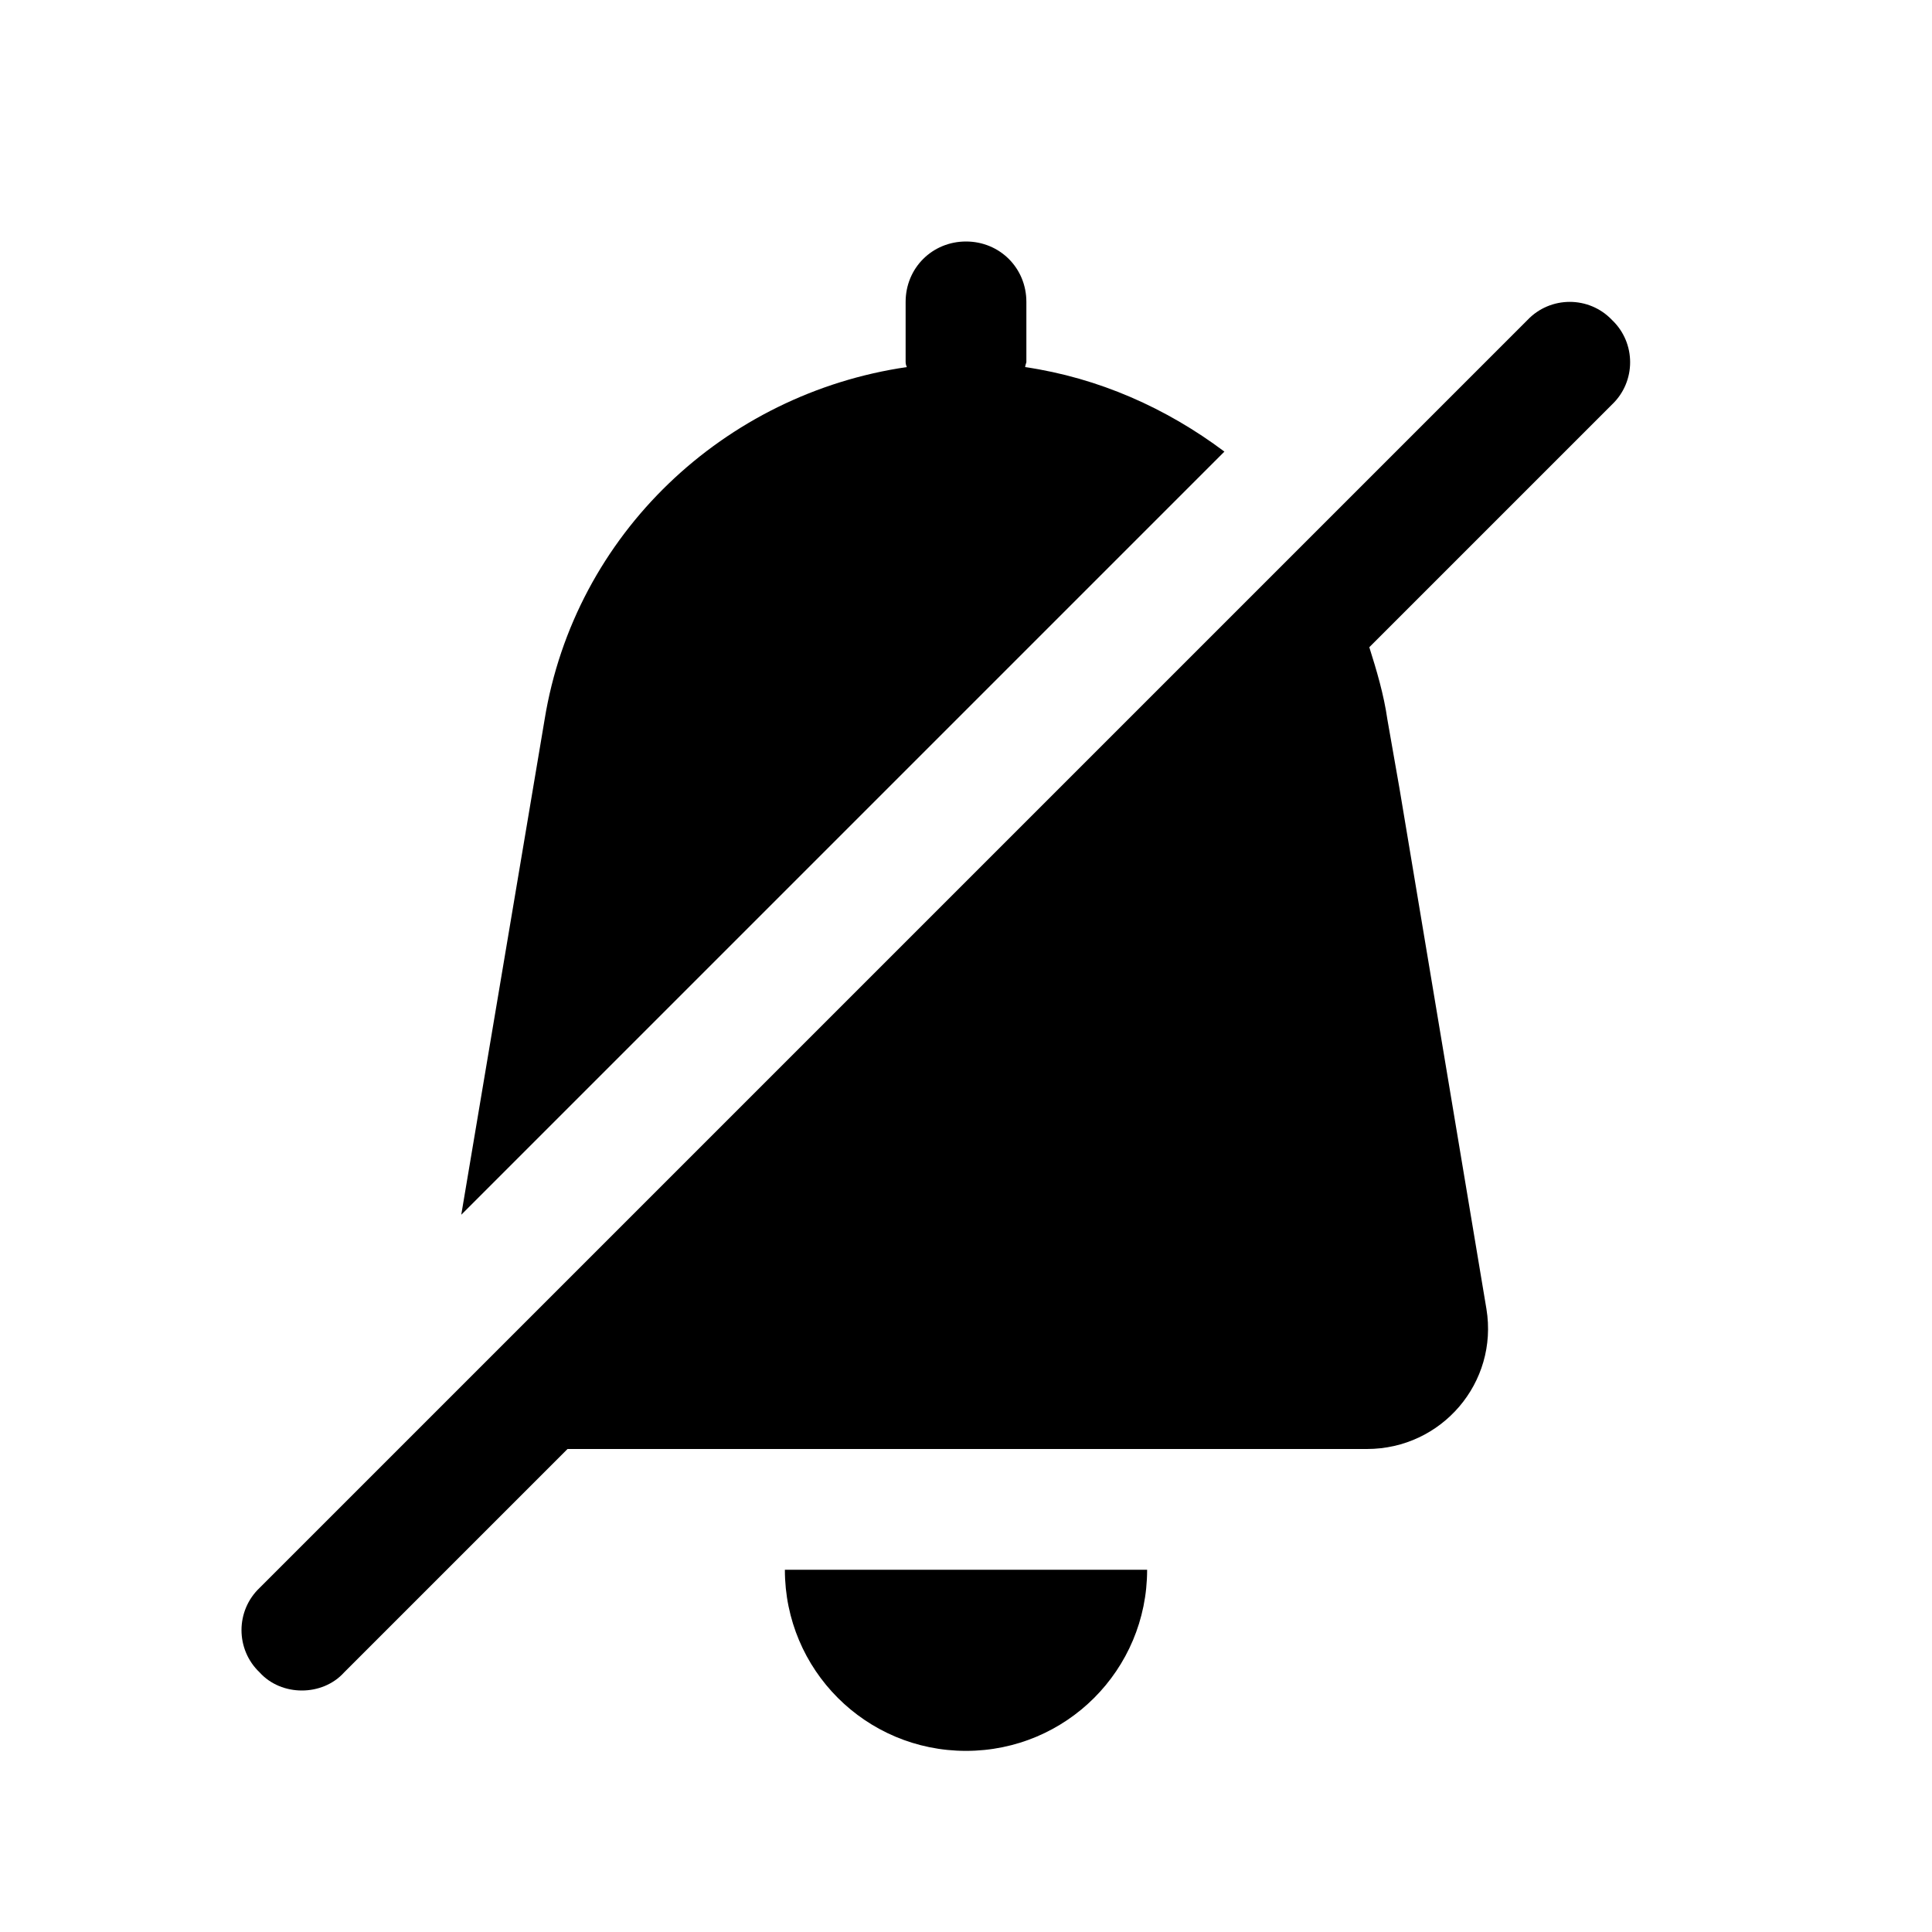
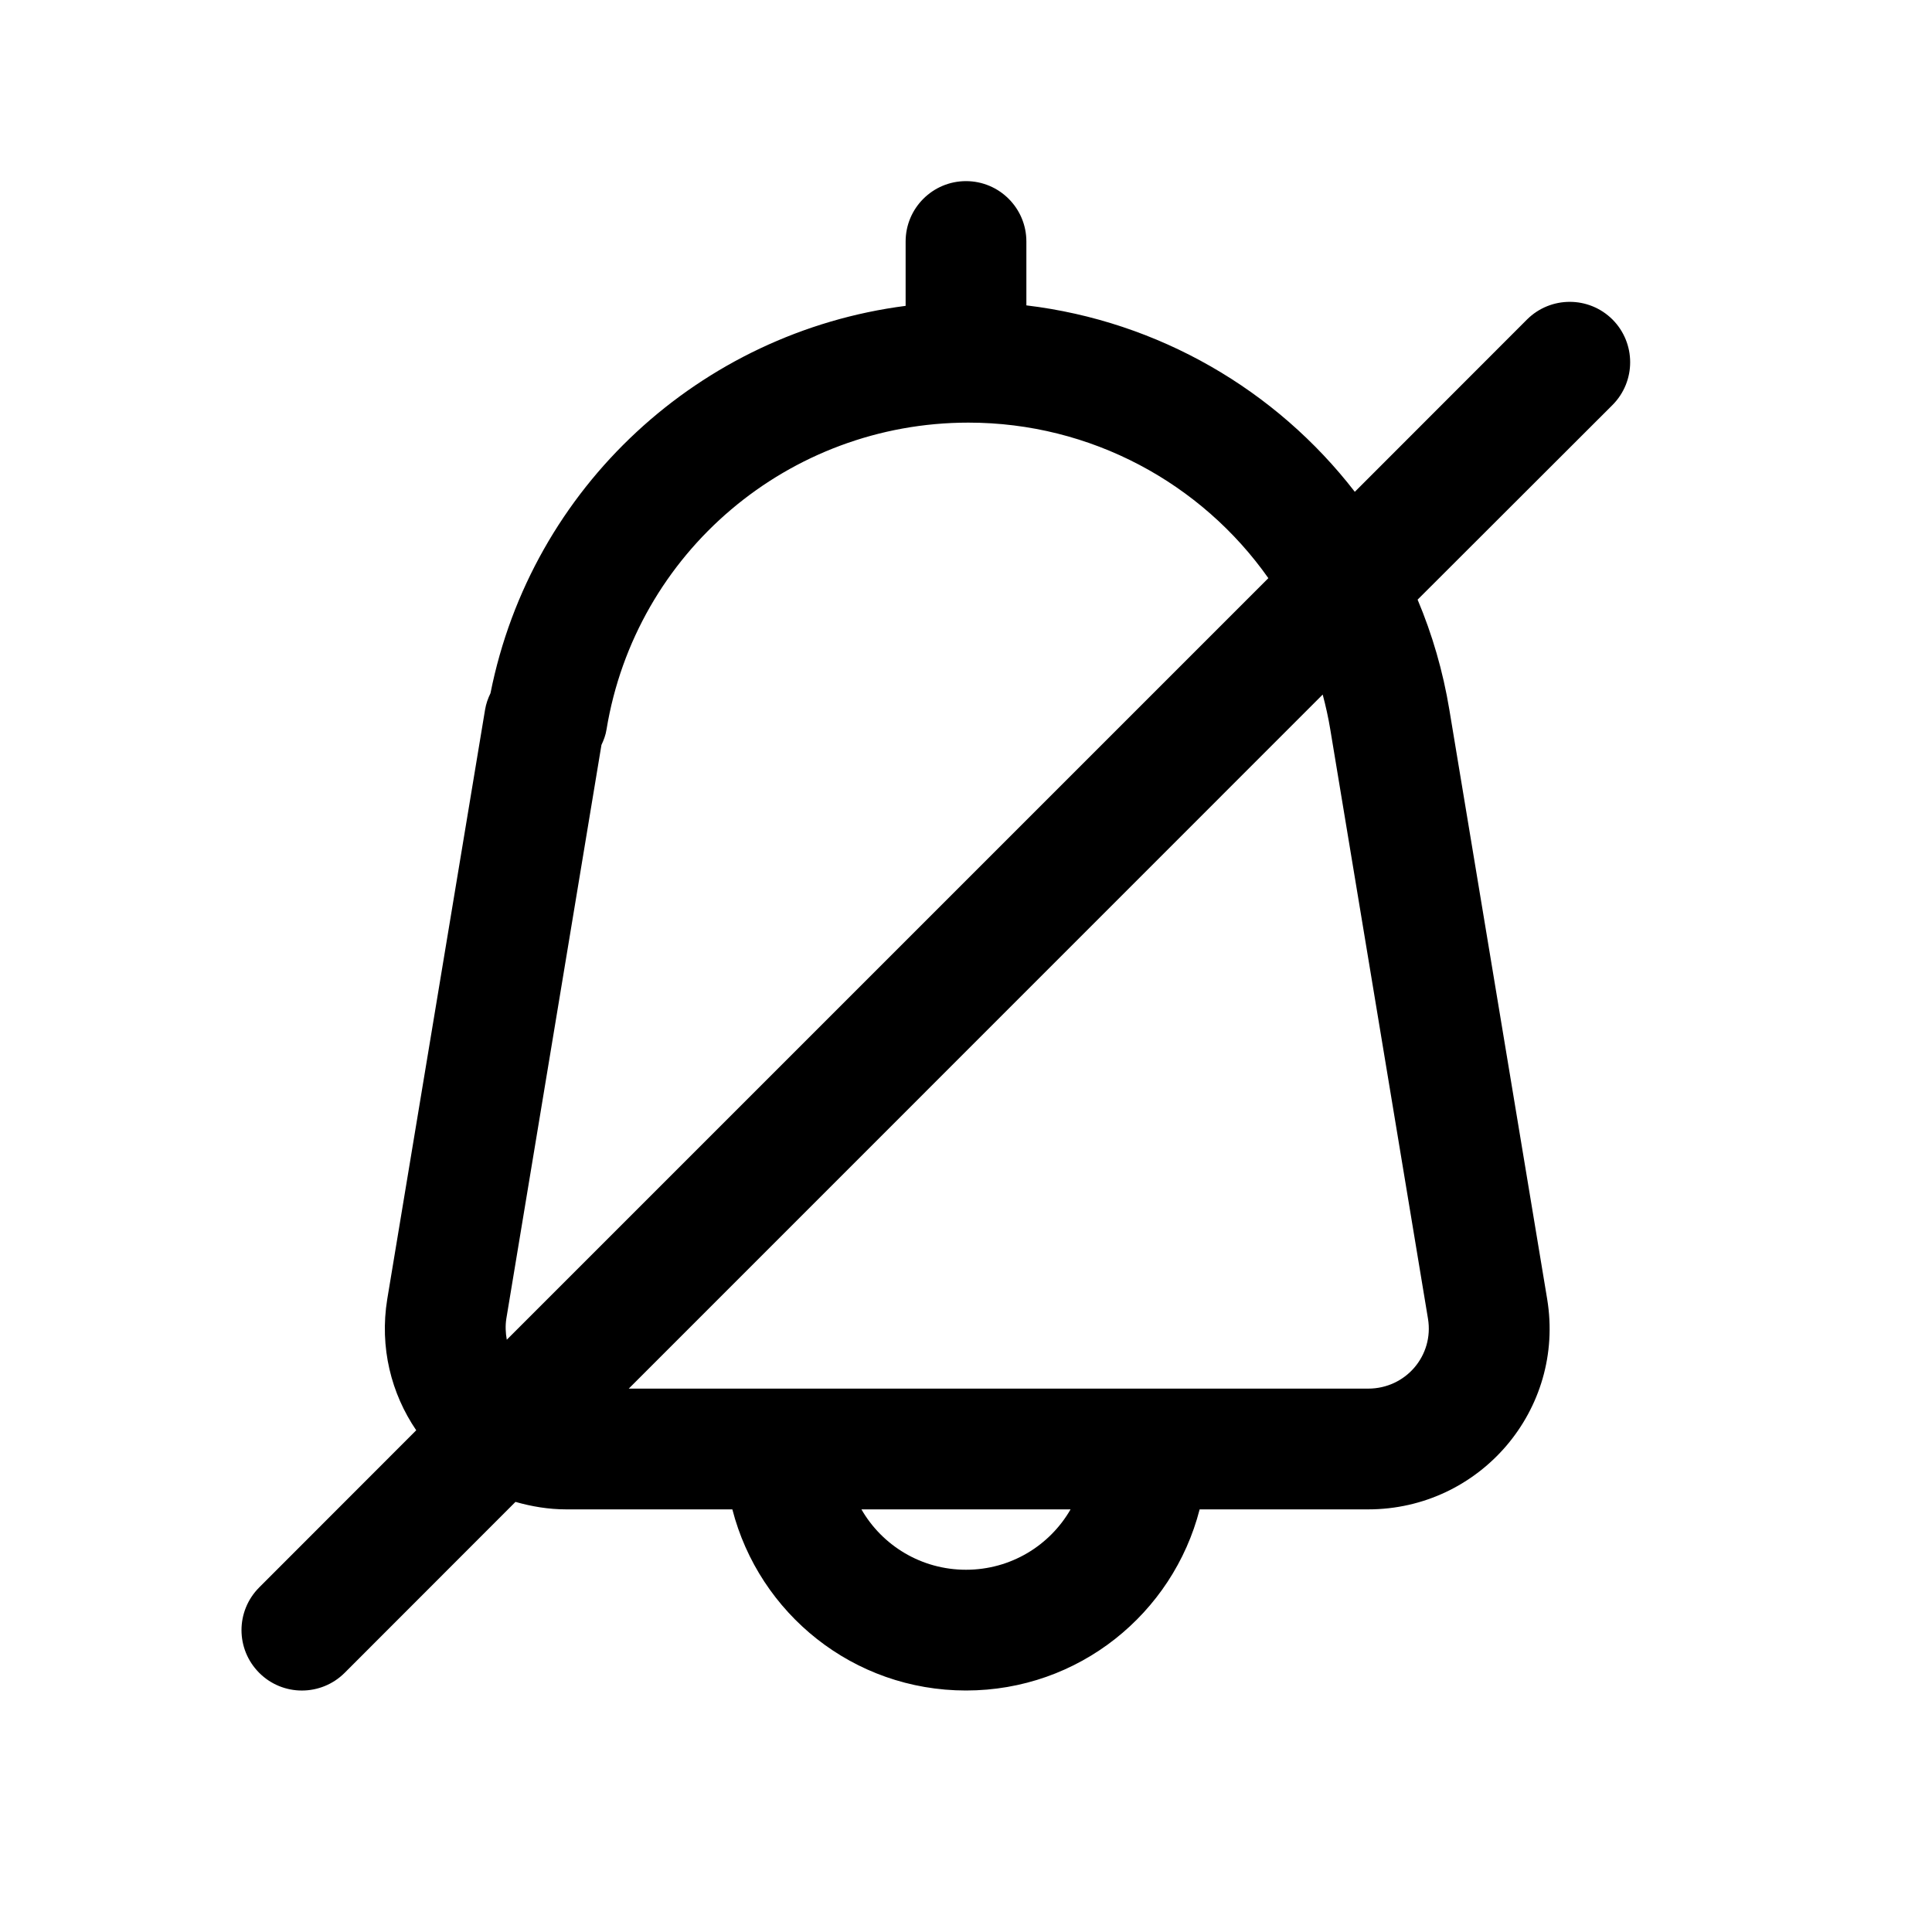
<svg xmlns="http://www.w3.org/2000/svg" width="16" height="16" viewBox="0 0 16 16" fill="none">
-   <path d="M9.5 13C9.5 13.83 8.83 14.5 8 14.5C7.17 14.5 6.5 13.83 6.5 13H9.5Z" fill="black" />
-   <path d="M12.65 2.65C12.84 2.45 13.16 2.45 13.35 2.65C13.55 2.84 13.55 3.16 13.35 3.35L11.34 5.36C11.4 5.55 11.46 5.75 11.49 5.96L11.59 6.53L12.31 10.84C12.41 11.45 11.94 12 11.32 12H4.7L2.85 13.85C2.76 13.95 2.63 14 2.5 14C2.37 14 2.24 13.95 2.15 13.85C1.95 13.66 1.95 13.34 2.15 13.15L12.65 2.65Z" fill="black" />
-   <path d="M8 2C8.28 2 8.5 2.22 8.5 2.5V3C8.5 3 8.49 3.03 8.49 3.04C9.1 3.13 9.66 3.38 10.14 3.74L3.82 10.06L4.51 5.96C4.76 4.42 6 3.26 7.51 3.04C7.51 3.04 7.5 3.02 7.5 3V2.5C7.5 2.22 7.72 2 8 2Z" fill="black" />
+   <path fill-rule="evenodd" clip-rule="evenodd" d="M8 1.5C8.276 1.5 8.5 1.724 8.5 2V2.529C9.595 2.66 10.569 3.23 11.22 4.073L12.646 2.646C12.842 2.451 13.158 2.451 13.354 2.646C13.549 2.842 13.549 3.158 13.354 3.354L11.74 4.966C11.861 5.253 11.95 5.558 12.003 5.878L12.813 10.758C12.964 11.675 12.256 12.5 11.33 12.5H9.935C9.713 13.363 8.933 14 8 14C7.067 14 6.287 13.363 6.065 12.5H4.69C4.543 12.5 4.402 12.476 4.269 12.438L2.854 13.854C2.658 14.049 2.342 14.049 2.147 13.854C1.951 13.658 1.951 13.342 2.147 13.146L3.447 11.845C3.24 11.541 3.142 11.159 3.207 10.759L4.017 5.878C4.025 5.829 4.041 5.784 4.062 5.741C4.402 4.031 5.801 2.752 7.5 2.533V2C7.5 1.724 7.724 1.5 8 1.5ZM7.134 12.5C7.306 12.799 7.629 13 8 13C8.371 13 8.694 12.799 8.866 12.5H7.134ZM5.207 11.5H11.33C11.644 11.5 11.876 11.224 11.826 10.921L11.017 6.042C11.001 5.944 10.979 5.846 10.954 5.752L5.207 11.5ZM8.02 3.5C6.533 3.5 5.264 4.574 5.023 6.041C5.016 6.087 5 6.129 4.981 6.169L4.193 10.922C4.184 10.981 4.187 11.039 4.197 11.095L10.504 4.788C9.95 4.002 9.035 3.5 8.02 3.5Z" fill="black" />
</svg>
